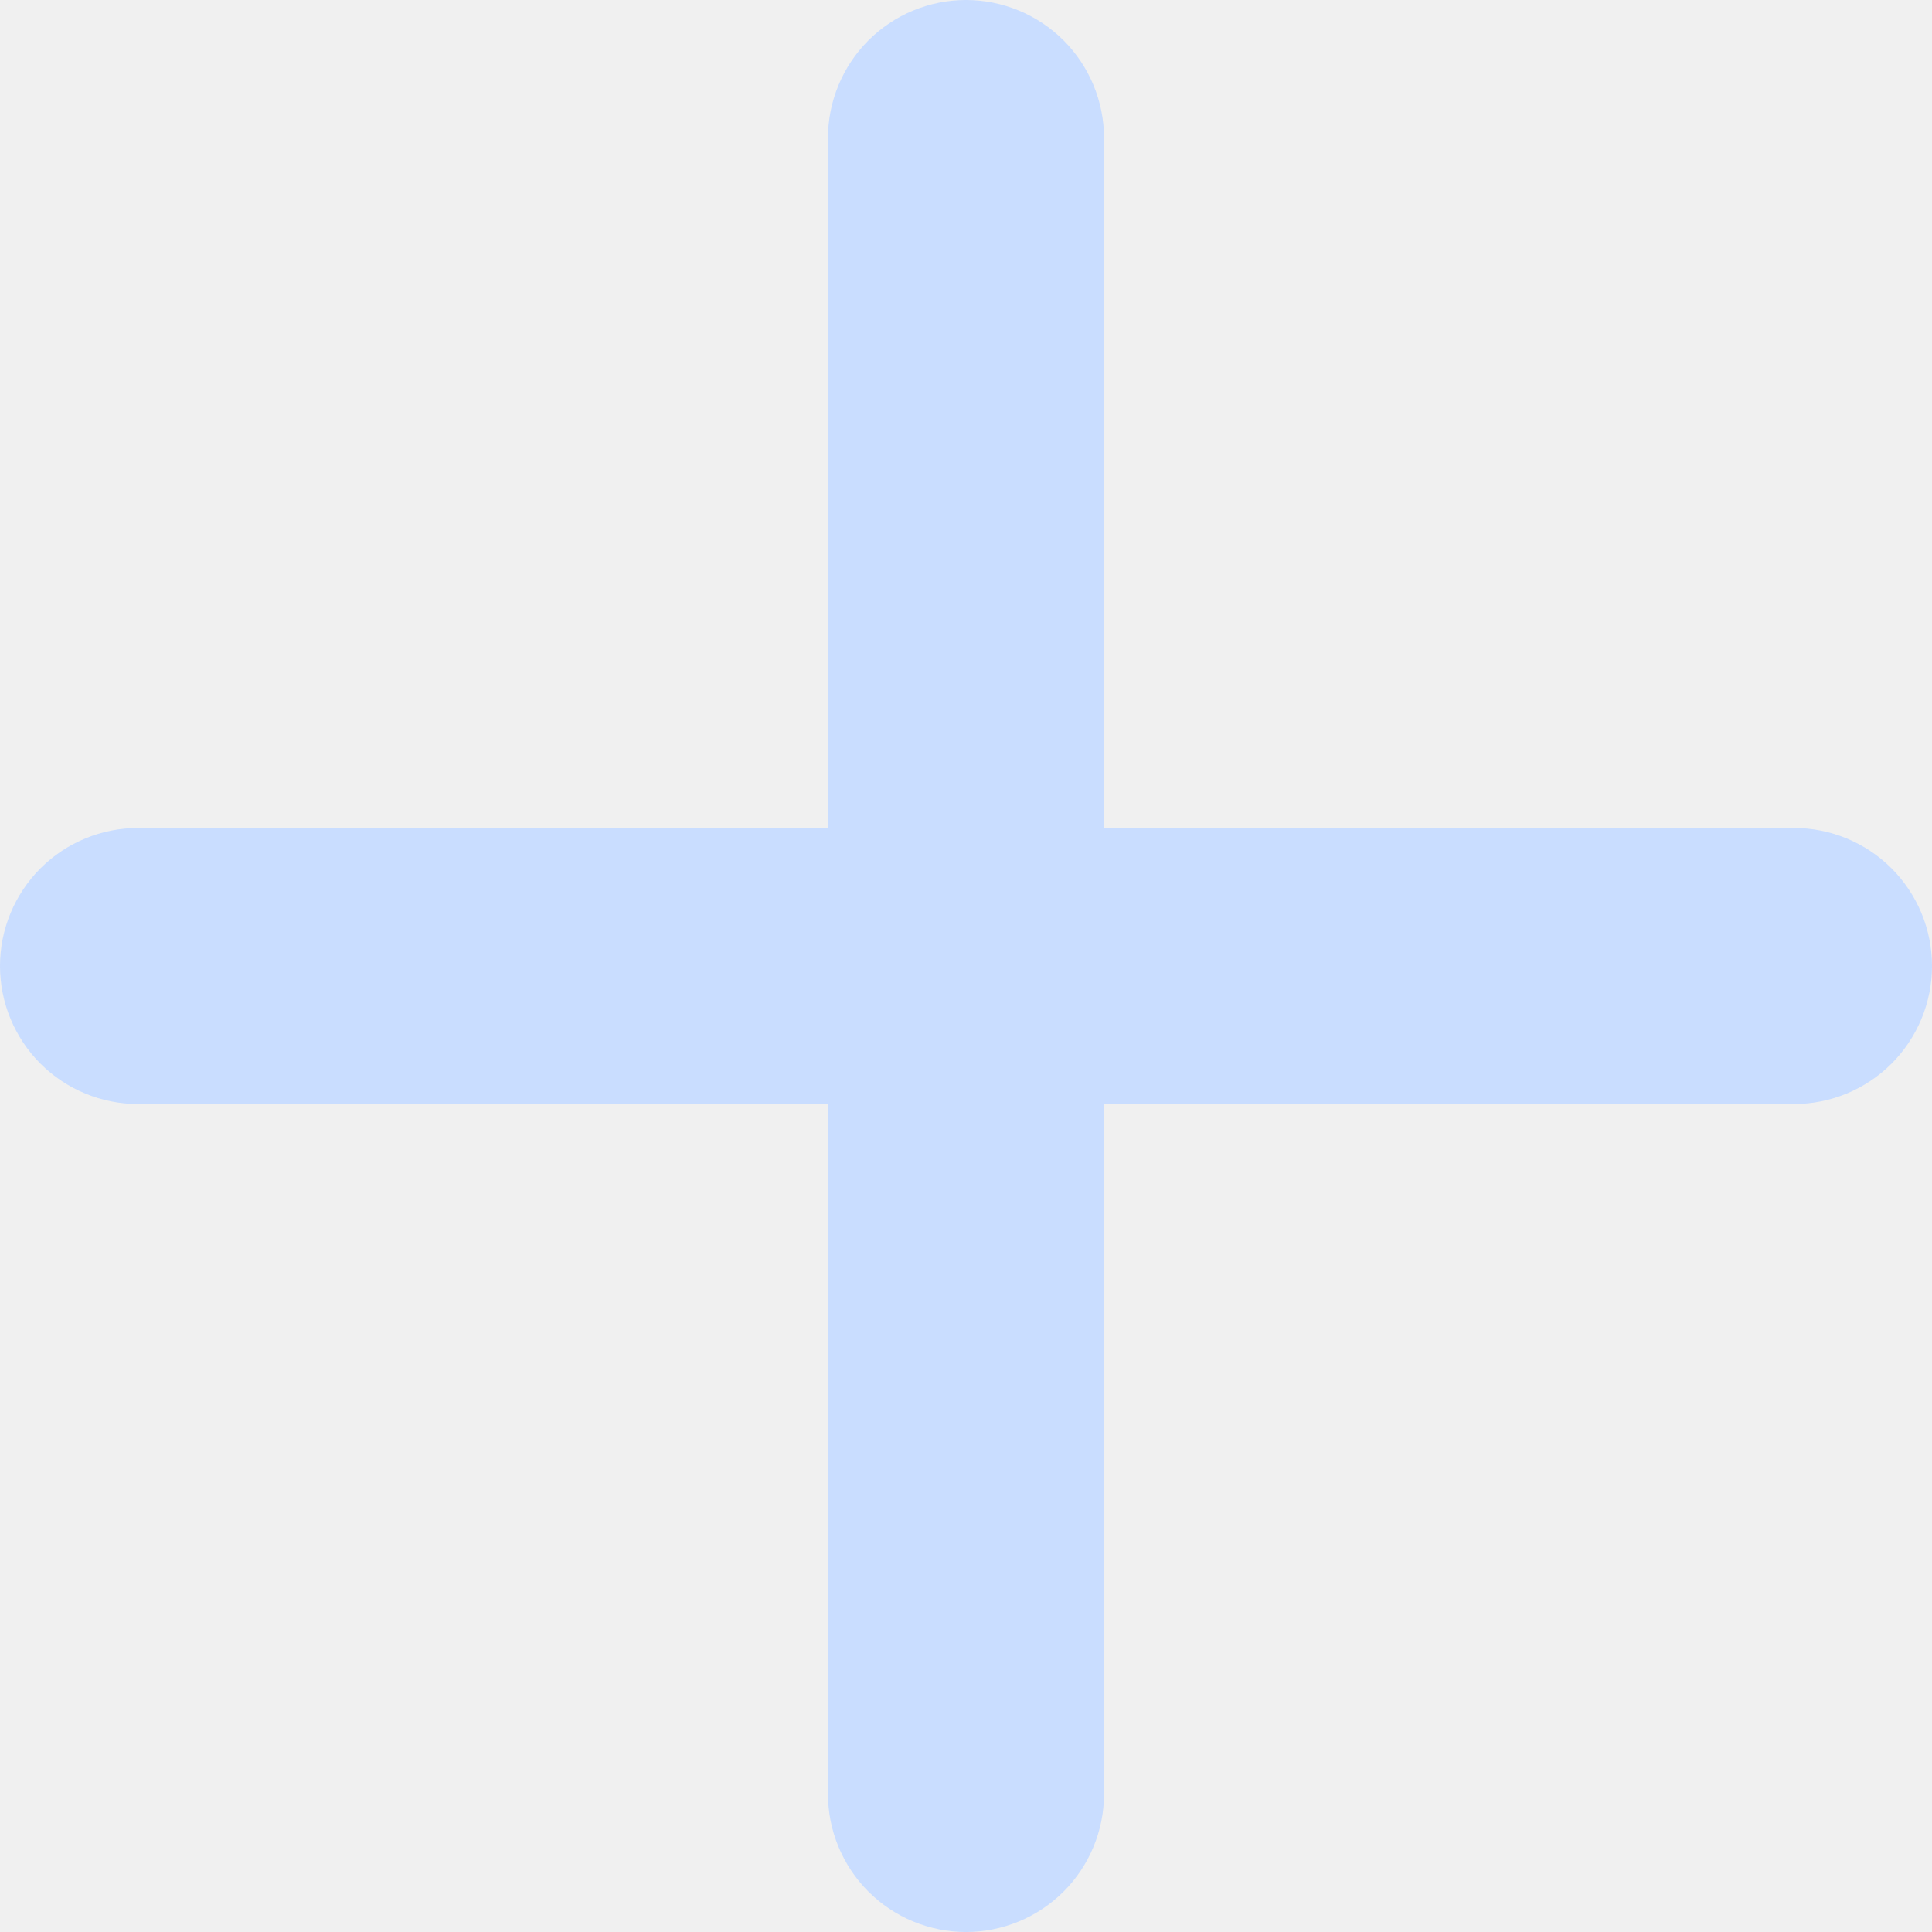
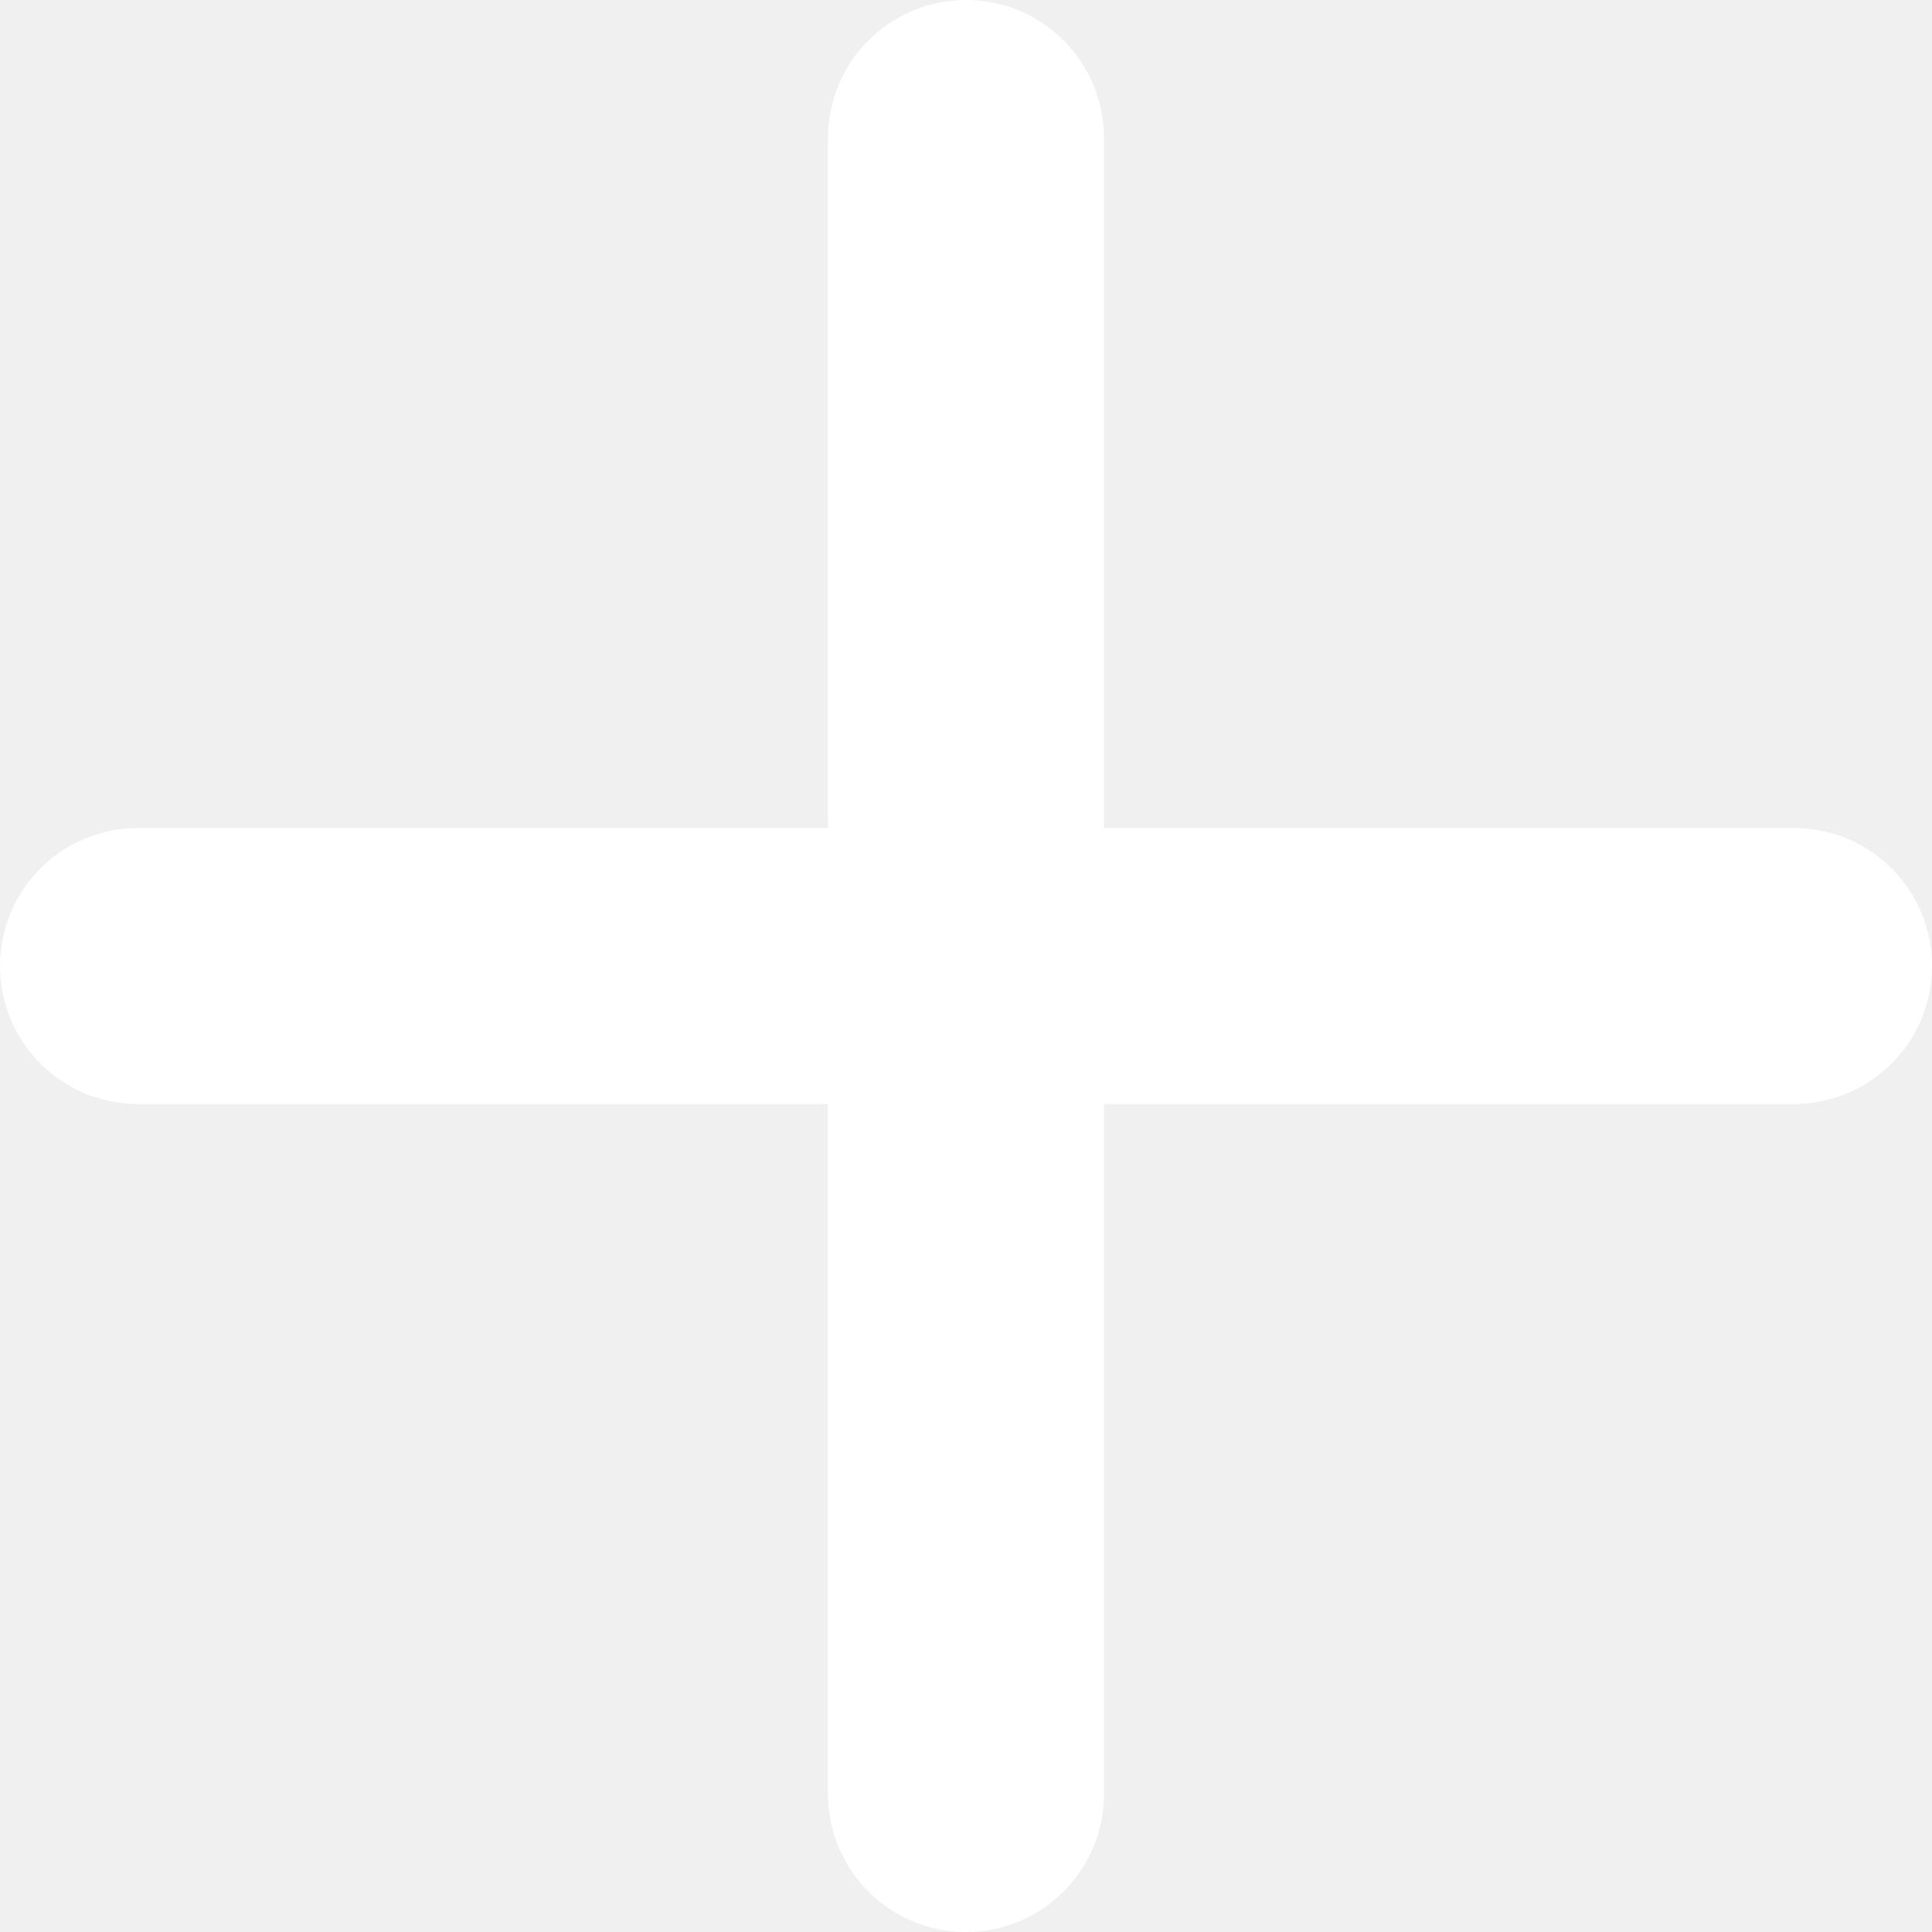
- <svg xmlns="http://www.w3.org/2000/svg" width="20" height="20" viewBox="0 0 20 20" fill="none">
-   <path d="M18.571 11.429H11.429V18.571C11.429 18.95 11.278 19.314 11.01 19.582C10.742 19.849 10.379 20 10 20C9.621 20 9.258 19.849 8.99 19.582C8.722 19.314 8.571 18.95 8.571 18.571V11.429H1.429C1.05 11.429 0.686 11.278 0.418 11.01C0.151 10.742 0 10.379 0 10C0 9.621 0.151 9.258 0.418 8.99C0.686 8.722 1.05 8.571 1.429 8.571H8.571V1.429C8.571 1.05 8.722 0.686 8.99 0.418C9.258 0.151 9.621 0 10 0C10.379 0 10.742 0.151 11.01 0.418C11.278 0.686 11.429 1.05 11.429 1.429V8.571H18.571C18.95 8.571 19.314 8.722 19.582 8.99C19.849 9.258 20 9.621 20 10C20 10.379 19.849 10.742 19.582 11.01C19.314 11.278 18.95 11.429 18.571 11.429Z" fill="#C9DDFF" />
+ <svg xmlns="http://www.w3.org/2000/svg" width="265" height="265" viewBox="0 0 265 265" fill="none">
+   <g clip-path="url(#clip0_71_78)">
+     <path d="M246.071 151.429H151.429V246.071C151.429 251.091 149.435 255.907 145.885 259.456C142.334 263.006 137.52 265 132.5 265C127.48 265 122.665 263.006 119.116 259.456C115.566 255.907 113.571 251.091 113.571 246.071V151.429H18.929C13.908 151.429 9.094 149.435 5.544 145.885C1.994 142.334 0 137.52 0 132.5C0 127.48 1.994 122.665 5.544 119.116C9.094 115.566 13.908 113.571 18.929 113.571H113.571V18.929C113.571 13.908 115.566 9.094 119.116 5.544C122.665 1.994 127.48 0 132.5 0C137.52 0 142.334 1.994 145.885 5.544C149.435 9.094 151.429 13.908 151.429 18.929V113.571H246.071C251.091 113.571 255.907 115.566 259.456 119.116C263.006 122.665 265 127.48 265 132.5C265 137.52 263.006 142.334 259.456 145.885C255.907 149.435 251.091 151.429 246.071 151.429Z" fill="white" />
+   </g>
+   <defs>
+     <clipPath id="clip0_71_78">
+       <rect width="265" height="265" fill="white" />
+     </clipPath>
+   </defs>
</svg>
